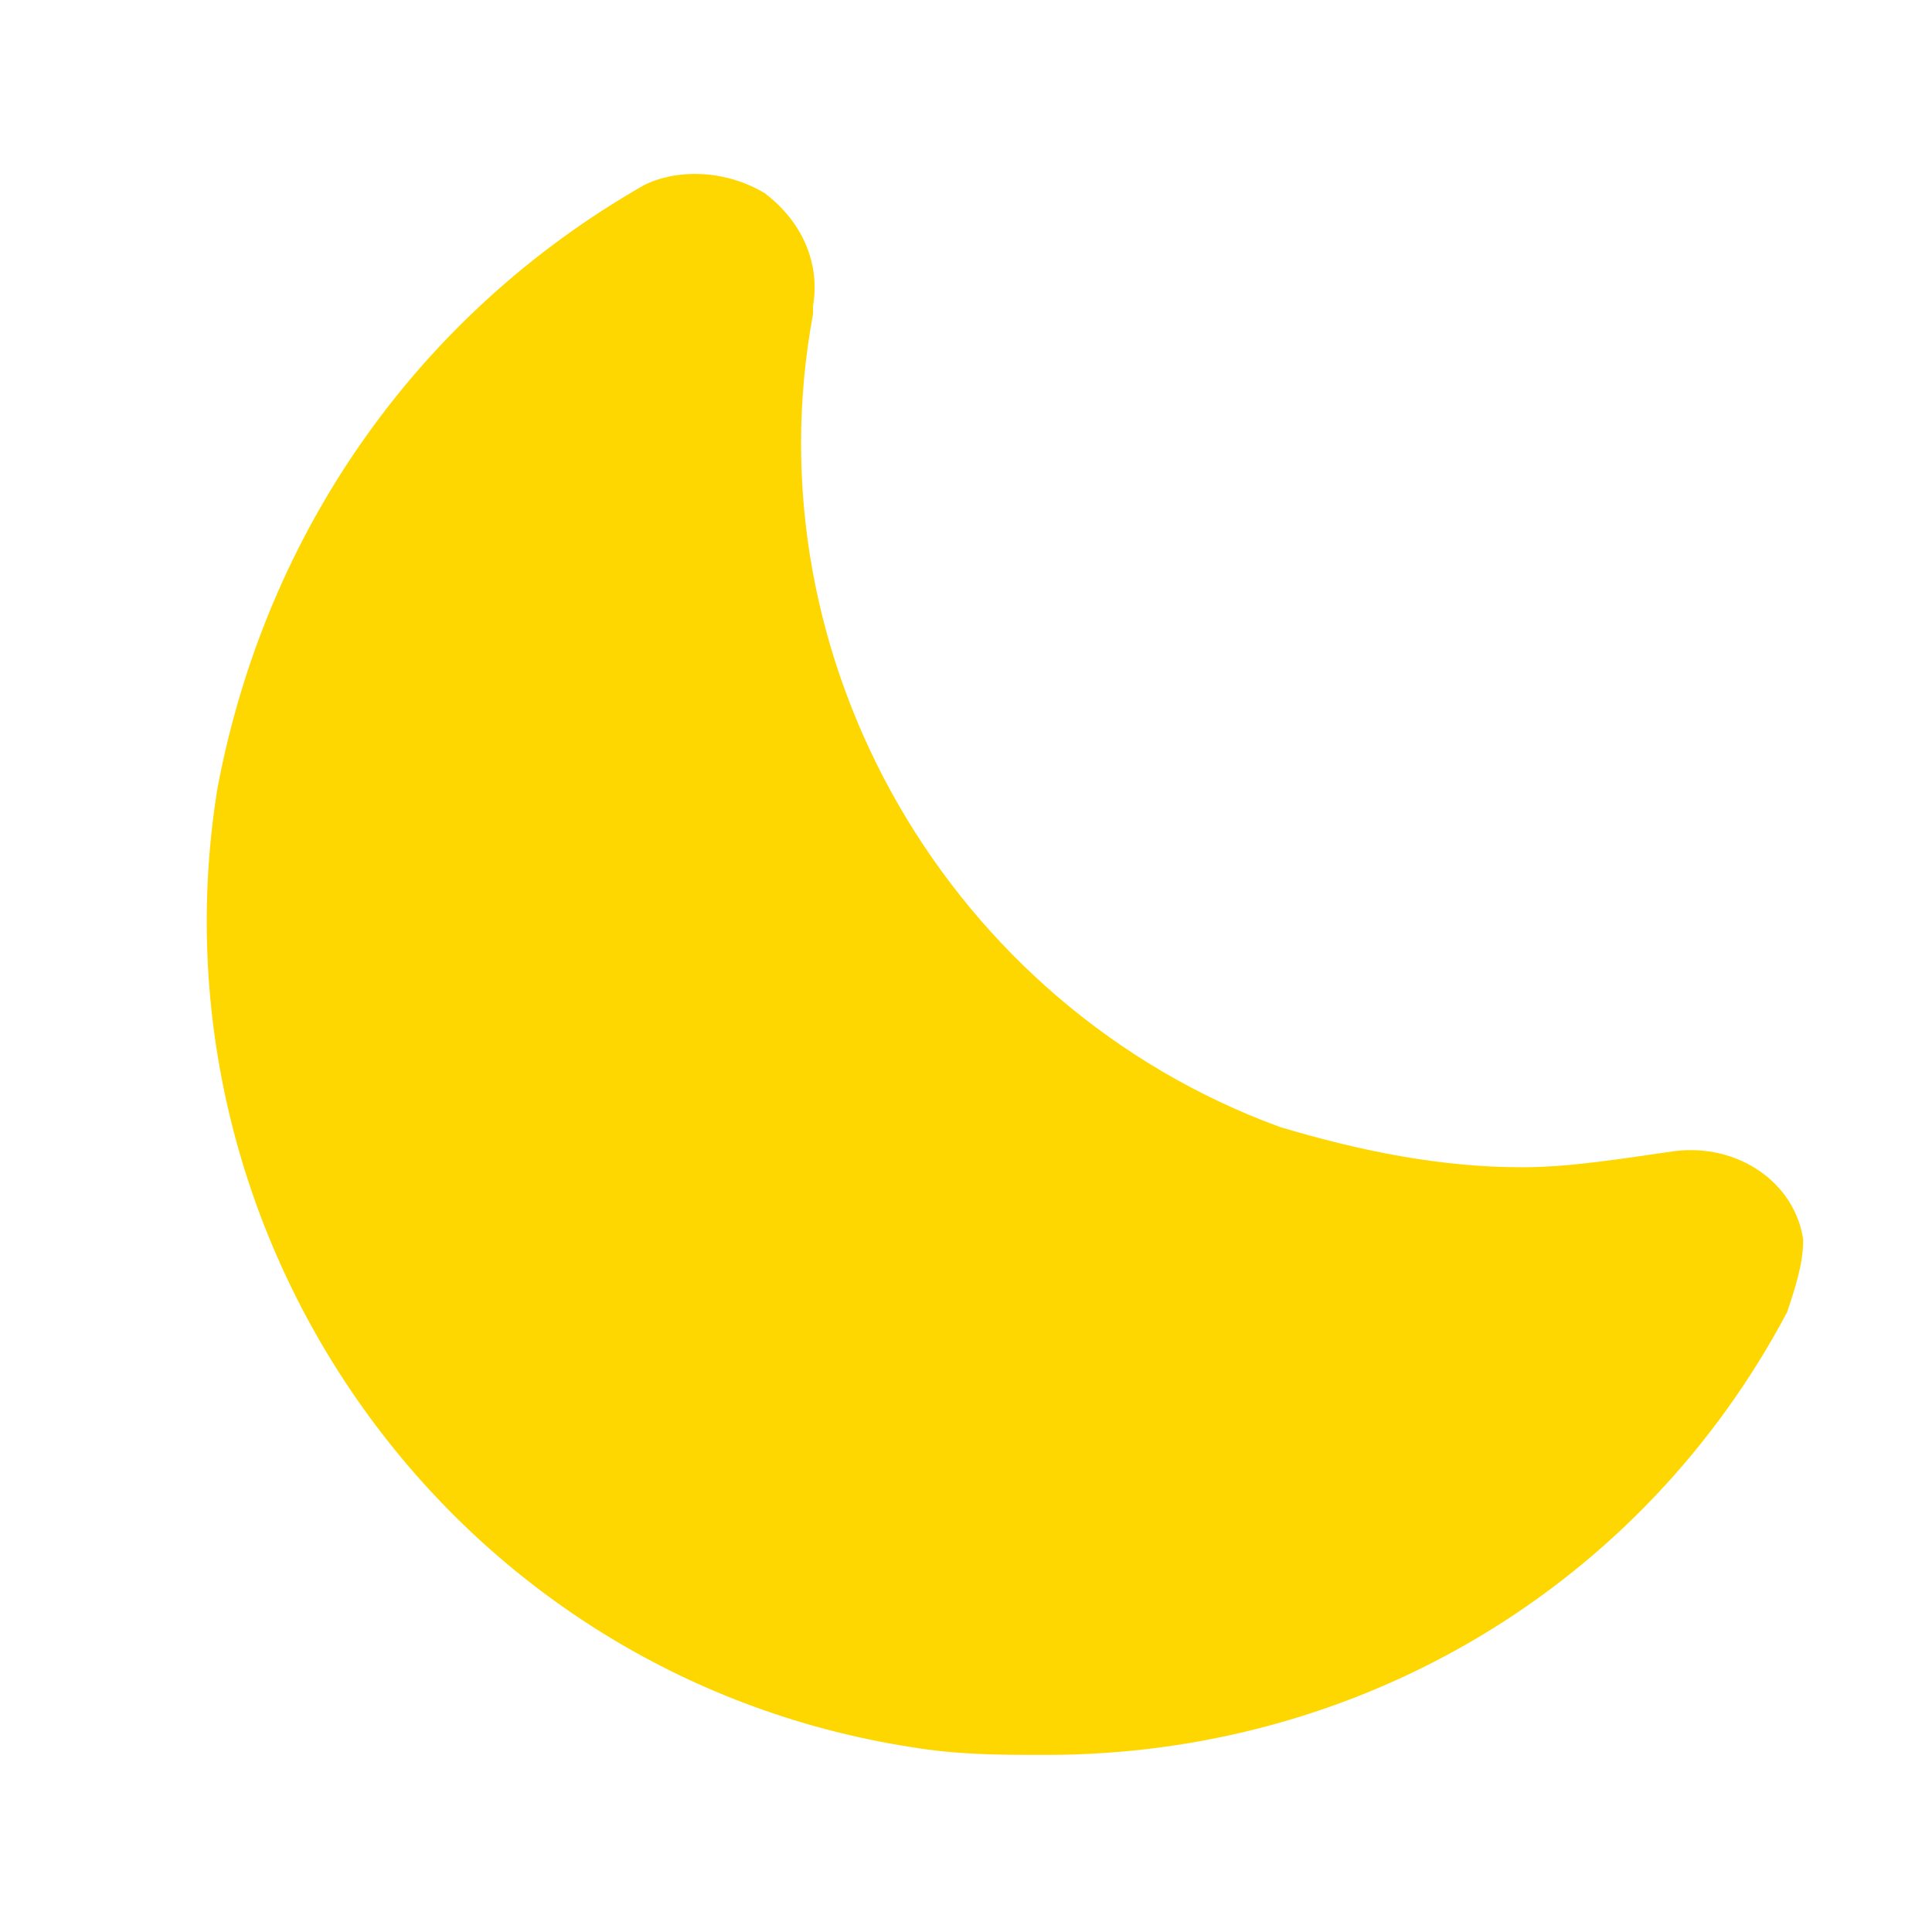
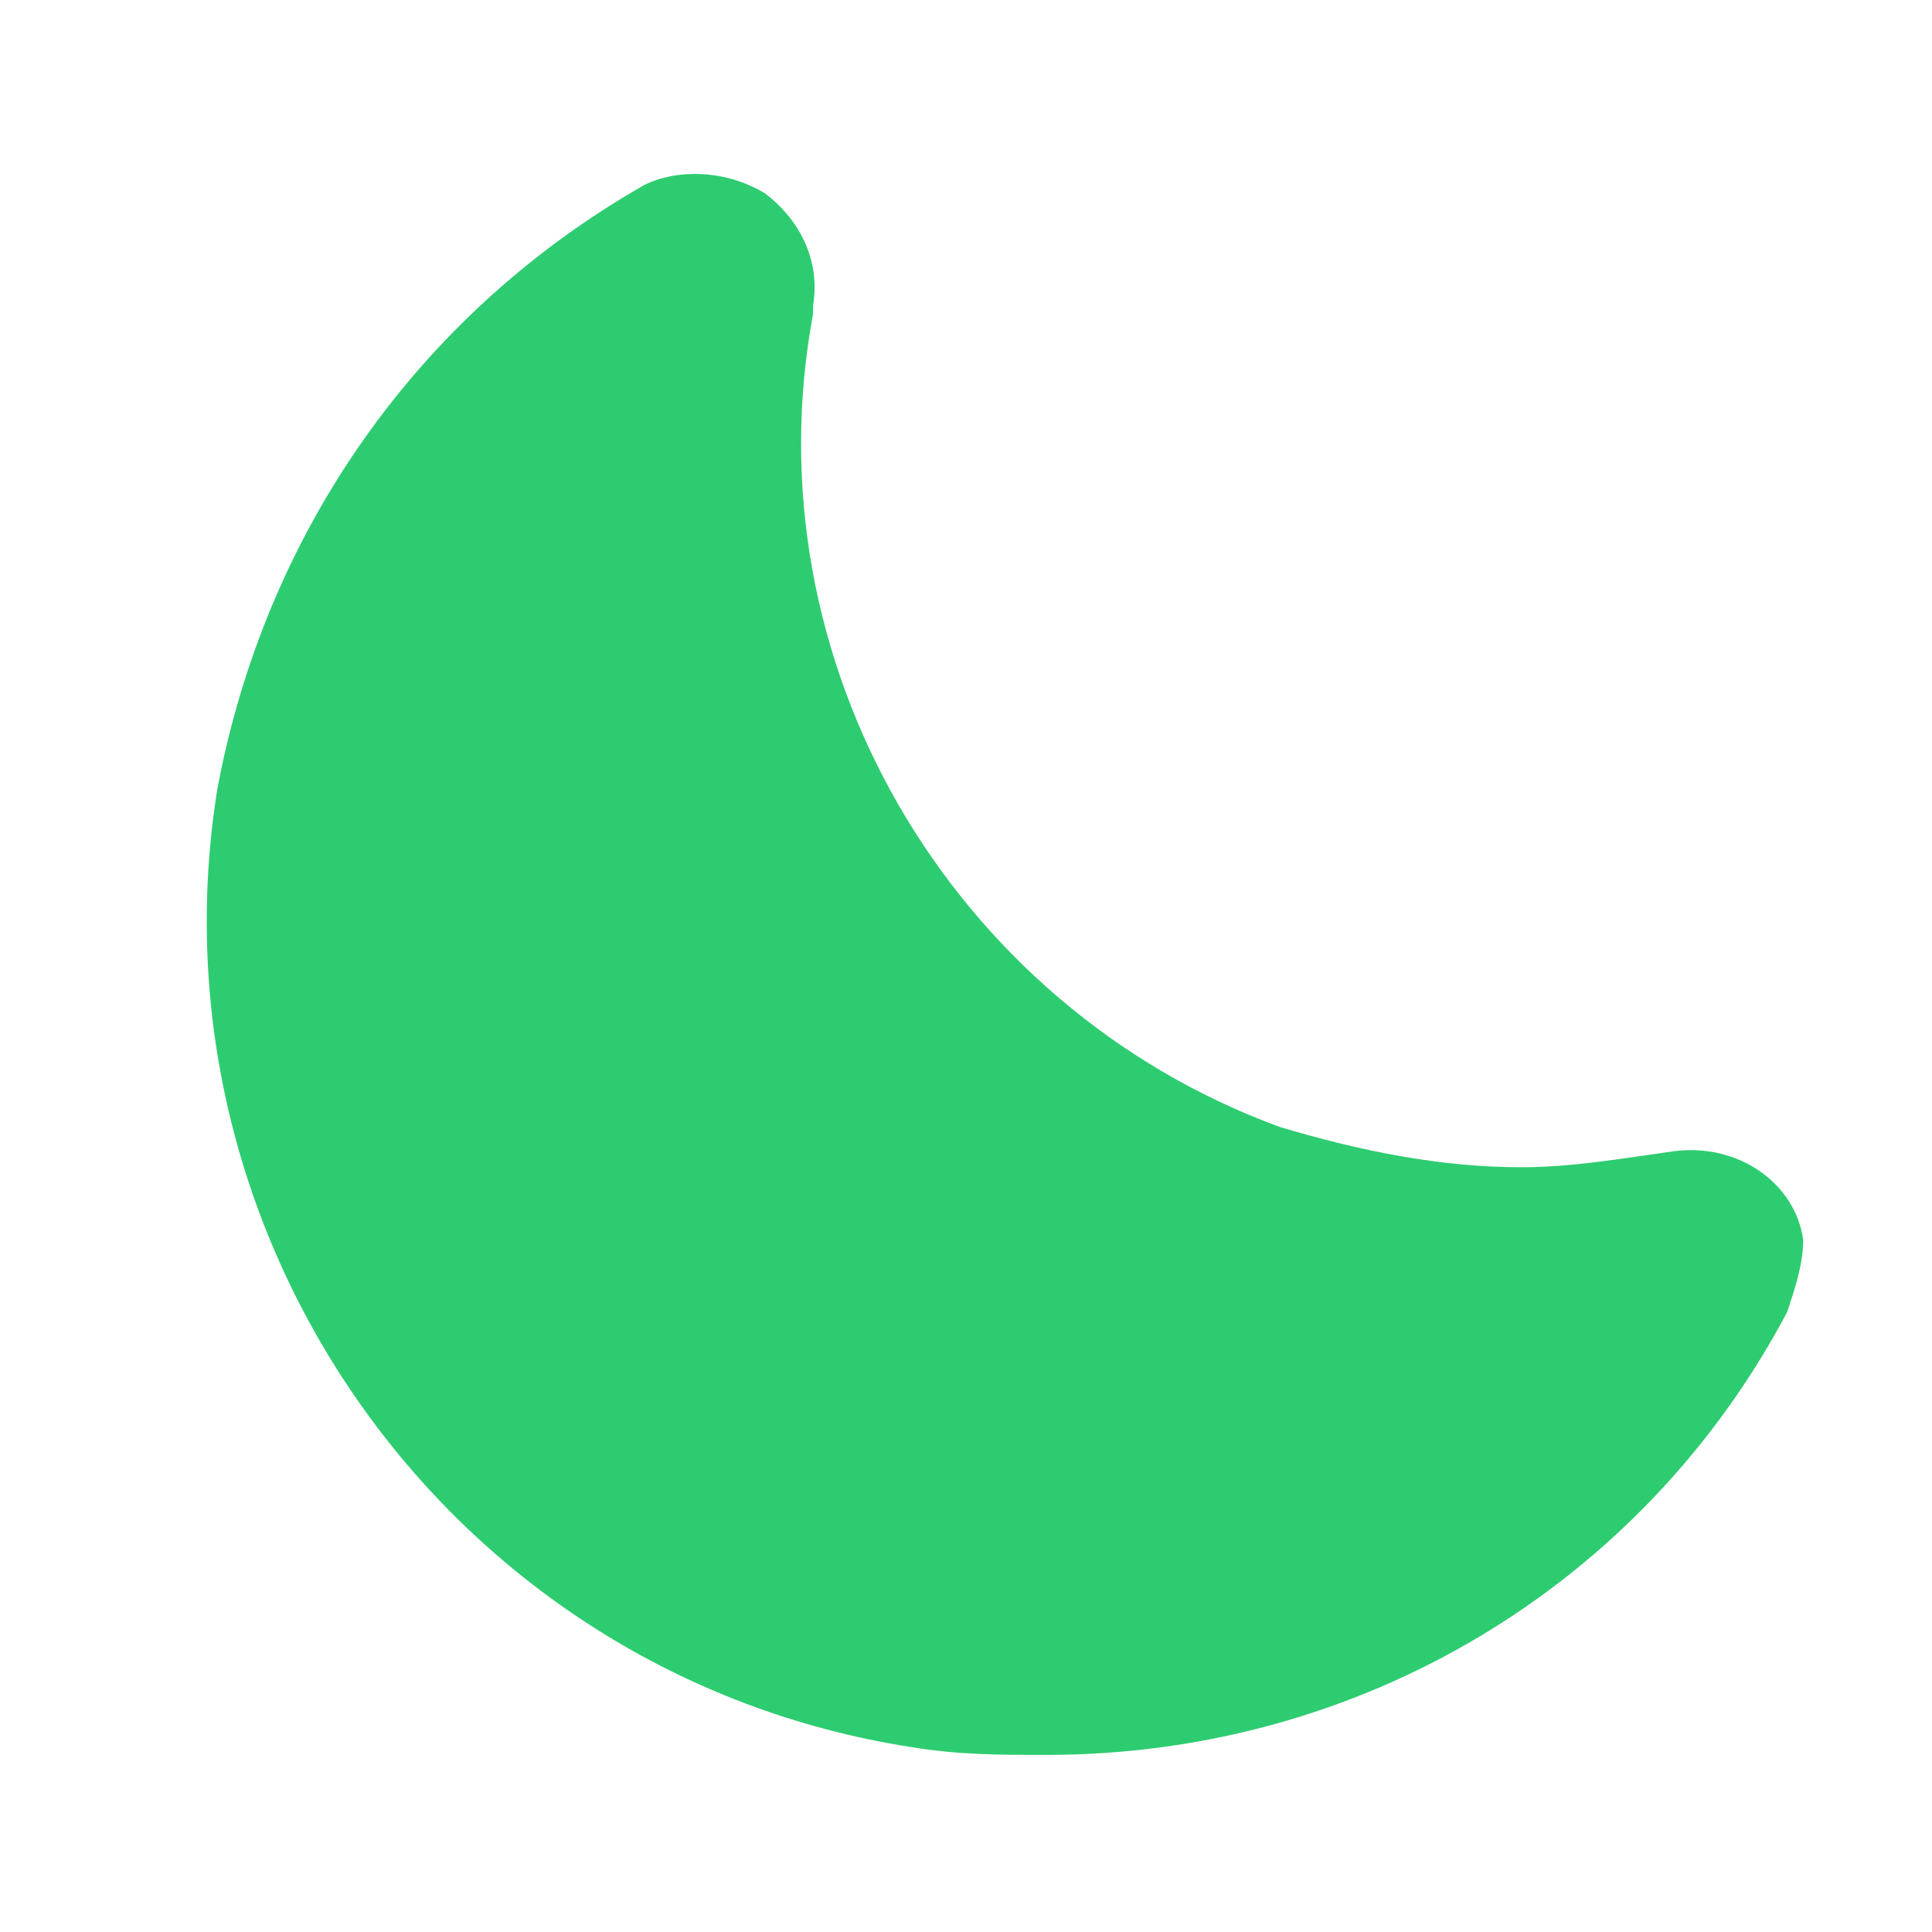
<svg xmlns="http://www.w3.org/2000/svg" version="1.1" id="Layer_1" x="0px" y="0px" viewBox="0 0 24 24" style="enable-background:new 0 0 24 24;" xml:space="preserve">
  <style type="text/css">
- 	.st0{fill:#FFD700;}
+ 	.st0{fill:#2ECC71;}
</style>
-   <path class="st0" d="M22.2,16.3c-1.8,3.4-5.3,5.5-9.2,5.5c-0.6,0-1.1,0-1.7-0.1c-5.7-0.9-9.5-6.3-8.6-11.9C3.3,6.6,5.2,3.9,8,2.3  C8.4,2.1,9,2.1,9.5,2.4c0.4,0.3,0.7,0.8,0.6,1.4l0,0.1c-0.8,4.3,1.7,8.6,5.8,10.1c1,0.3,2,0.5,3,0.5c0.6,0,1.2-0.1,1.9-0.2  c0.8-0.1,1.5,0.4,1.6,1.1C22.4,15.7,22.3,16,22.2,16.3z" />
+   <path class="st0" d="M22.2,16.3c-1.8,3.4-5.3,5.5-9.2,5.5c-0.6,0-1.1,0-1.7-0.1c-5.7-0.9-9.5-6.3-8.6-11.9C3.3,6.6,5.2,3.9,8,2.3  c0.4-0.2,1-0.2,1.5,0.1c0.4,0.3,0.7,0.8,0.6,1.4v0.1c-0.8,4.3,1.7,8.6,5.8,10.1c1,0.3,2,0.5,3,0.5c0.6,0,1.2-0.1,1.9-0.2  c0.8-0.1,1.5,0.4,1.6,1.1C22.4,15.7,22.3,16,22.2,16.3z" />
</svg>
